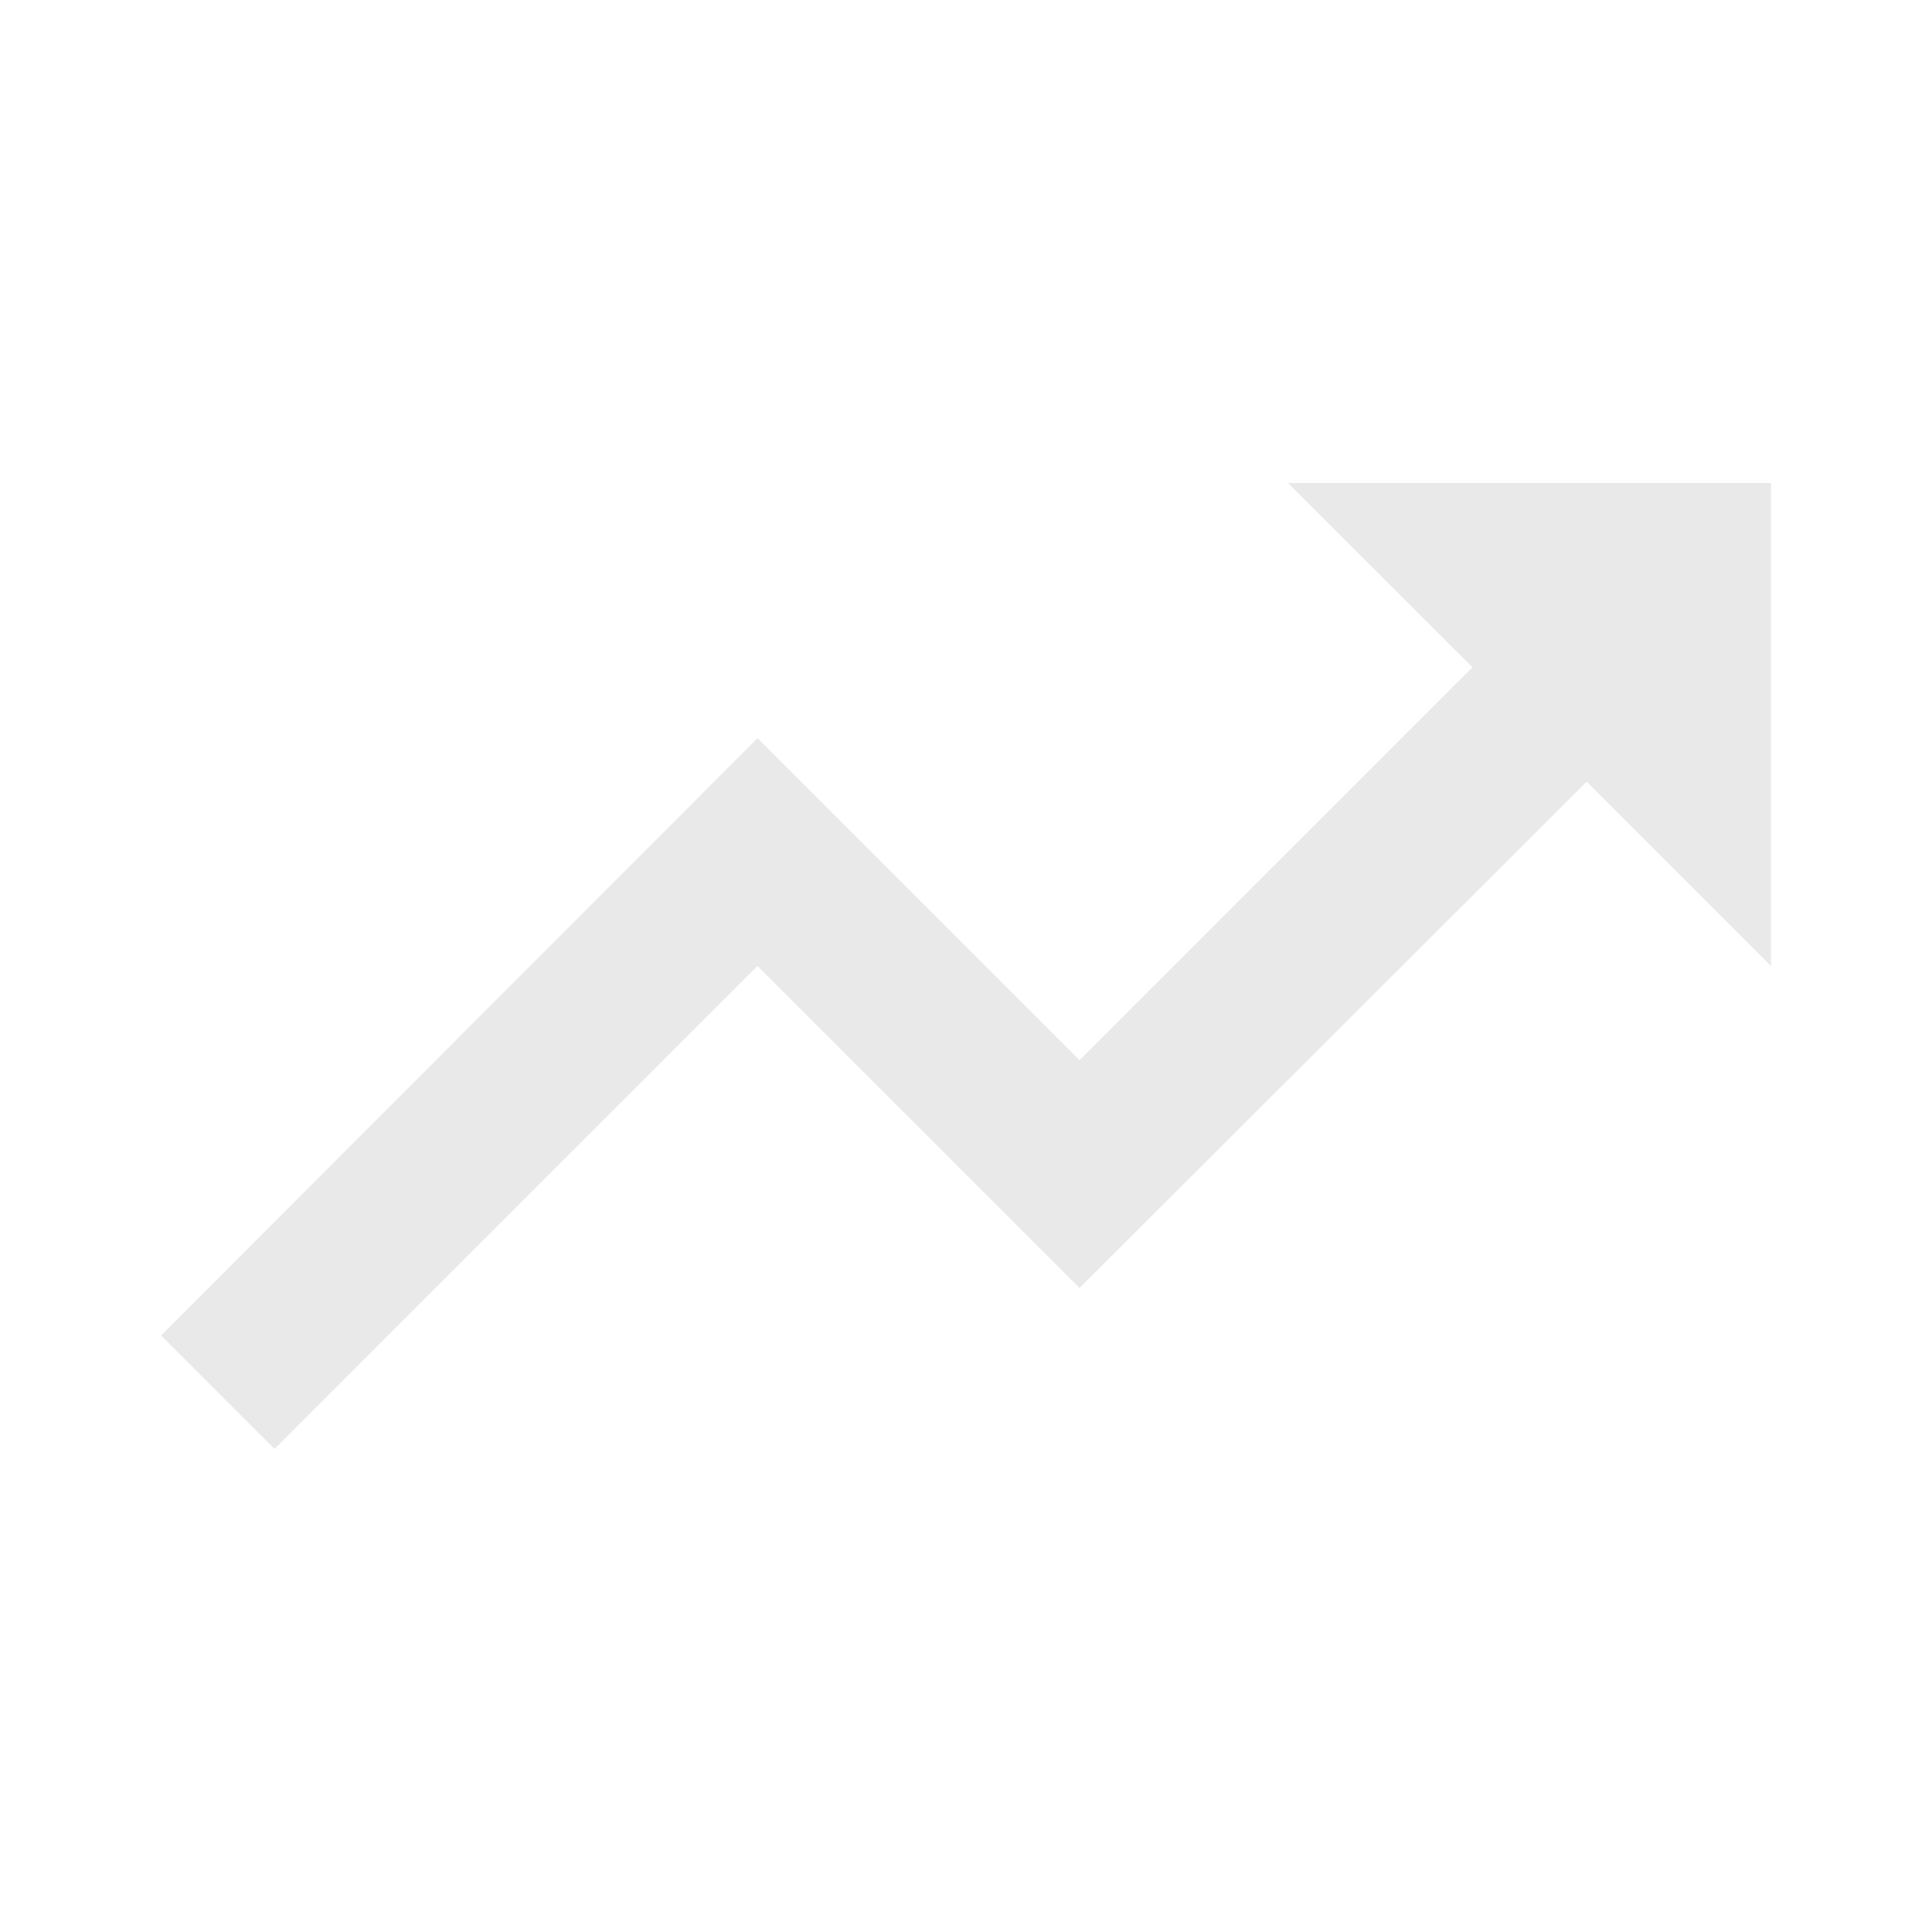
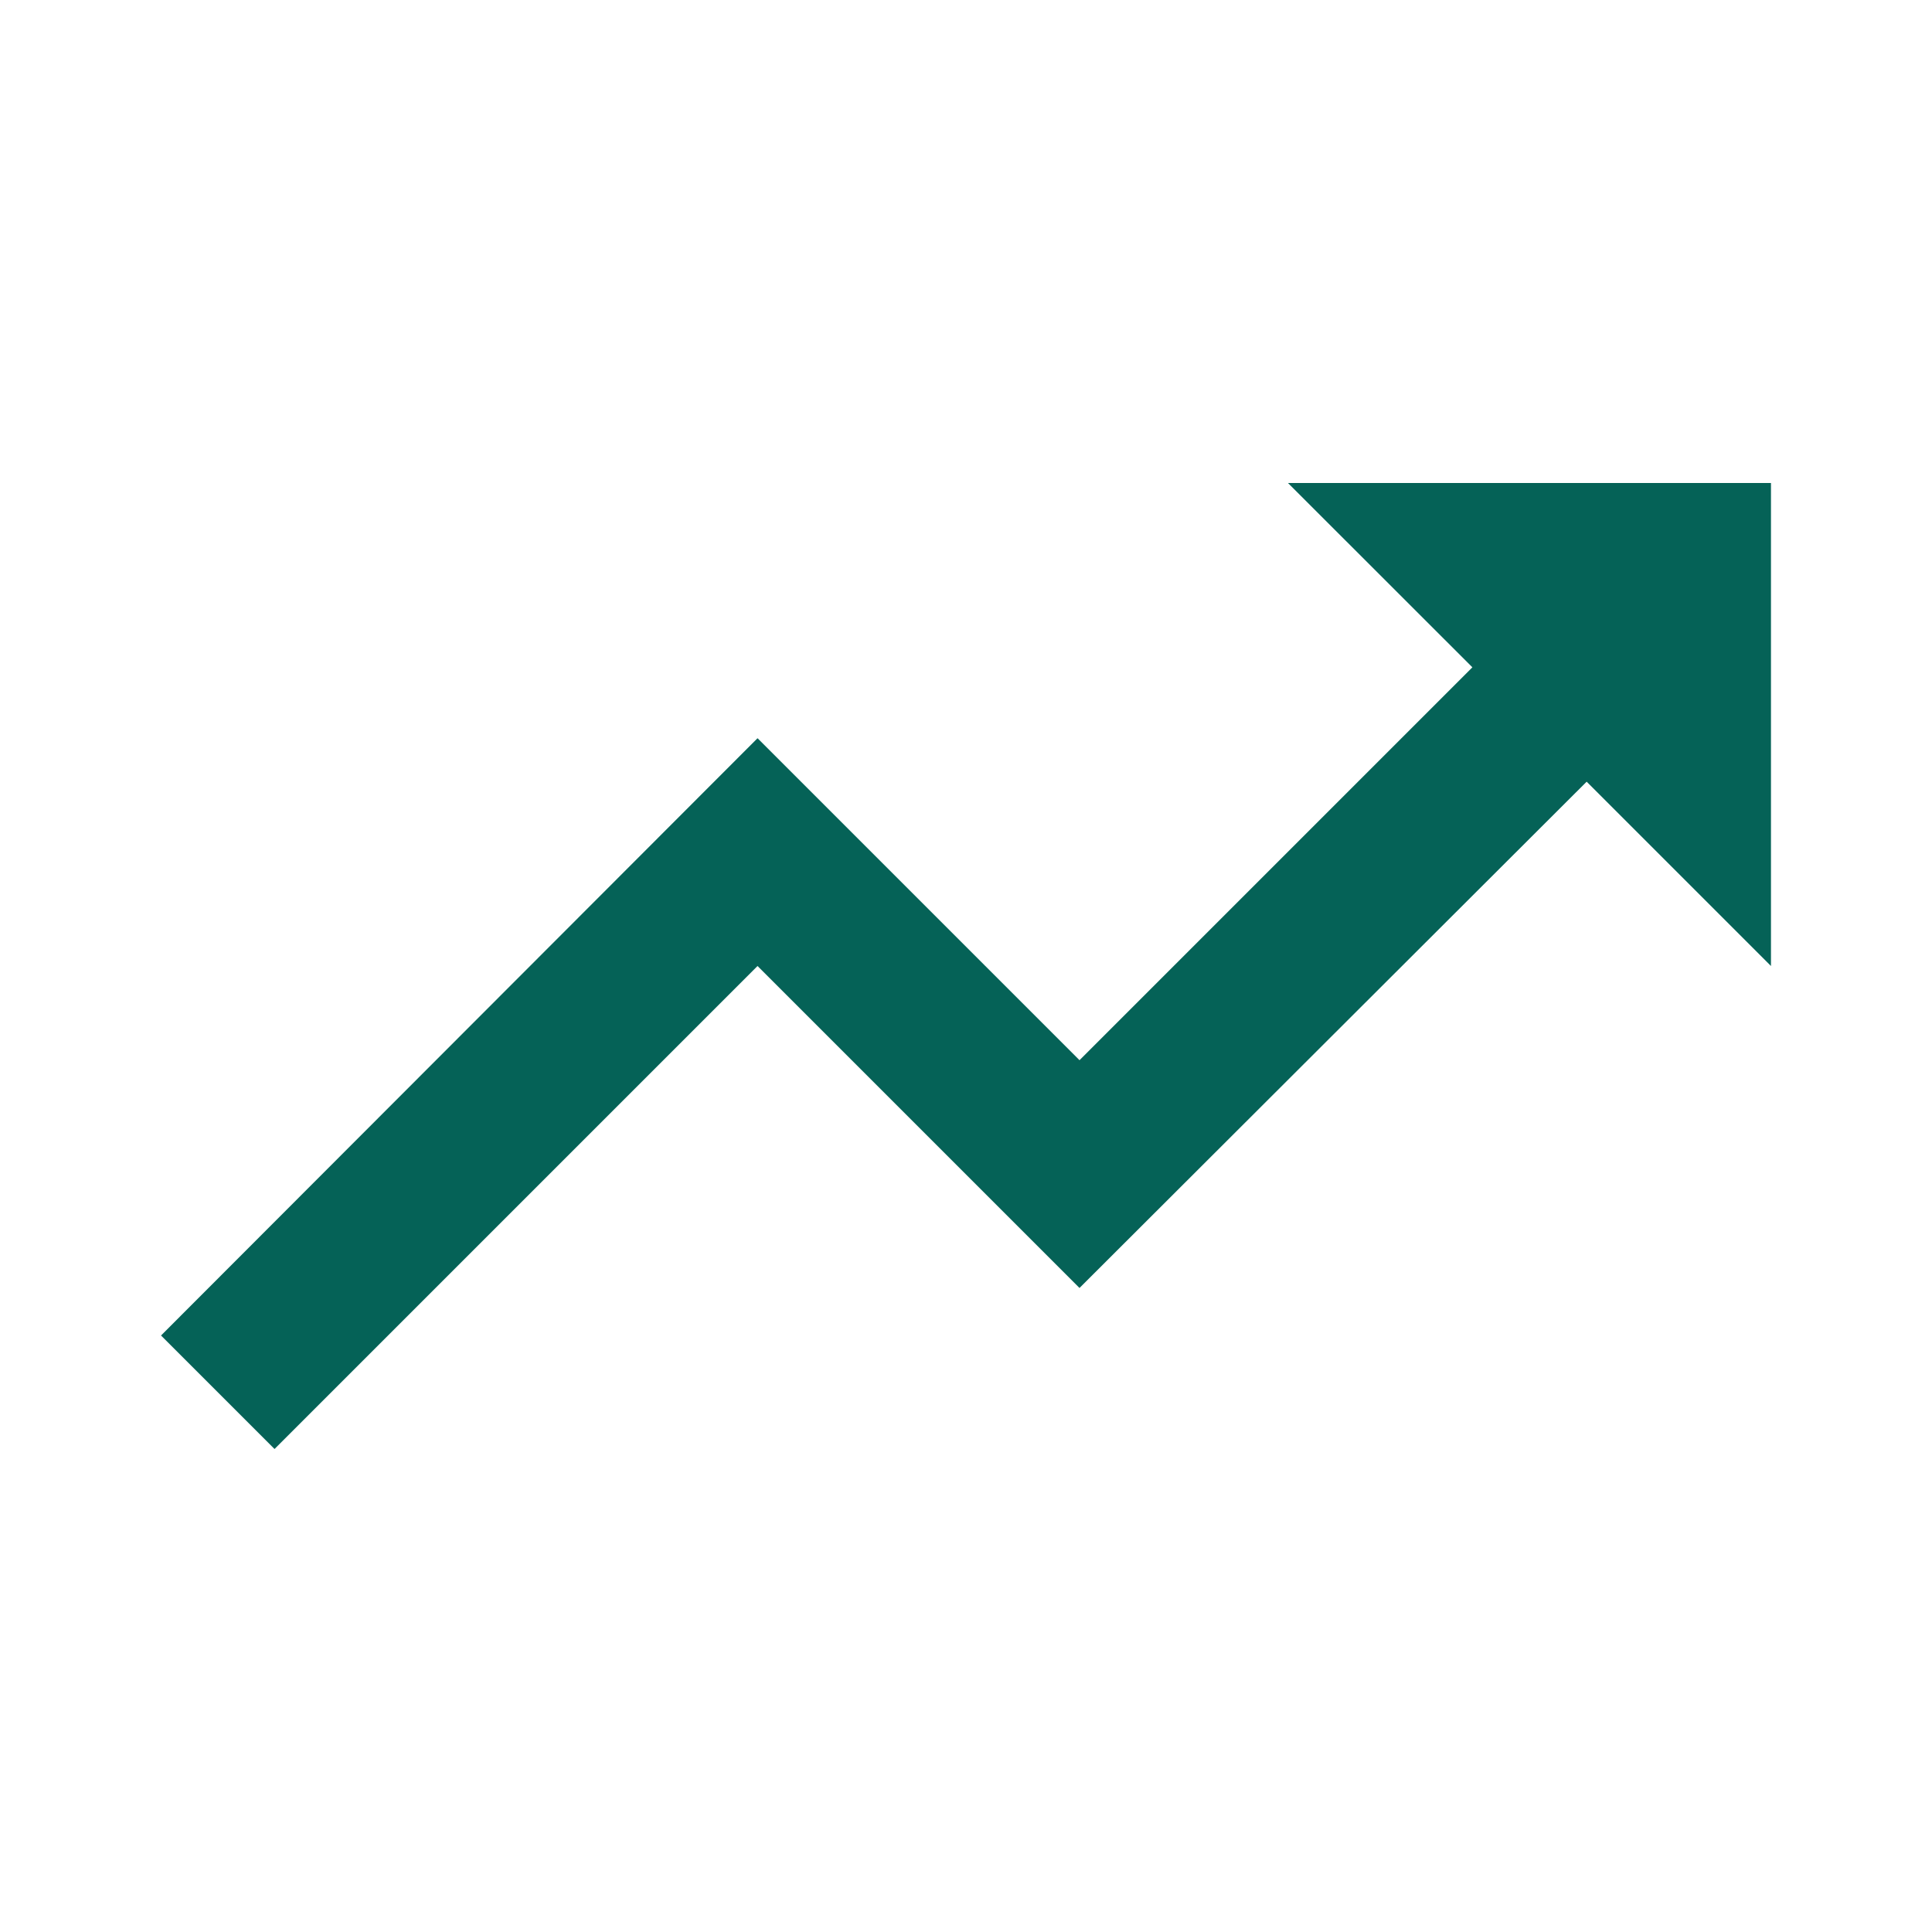
<svg xmlns="http://www.w3.org/2000/svg" preserveAspectRatio="none" overflow="visible" style="display: block;" width="20" height="20" viewBox="0 0 20 20" fill="none">
  <g id="Chart / chart_trending_up">
-     <path id="Vector" d="M13.333 5L15.242 6.908L11.175 10.975L7.842 7.642L1.667 13.825L2.842 15L7.842 10L11.175 13.333L16.425 8.092L18.333 10V5H13.333Z" fill="#E9E9E9" />
+     <path id="Vector" d="M13.333 5L15.242 6.908L11.175 10.975L7.842 7.642L1.667 13.825L2.842 15L7.842 10L11.175 13.333L16.425 8.092L18.333 10V5H13.333Z" fill="#056257" />
  </g>
</svg>
